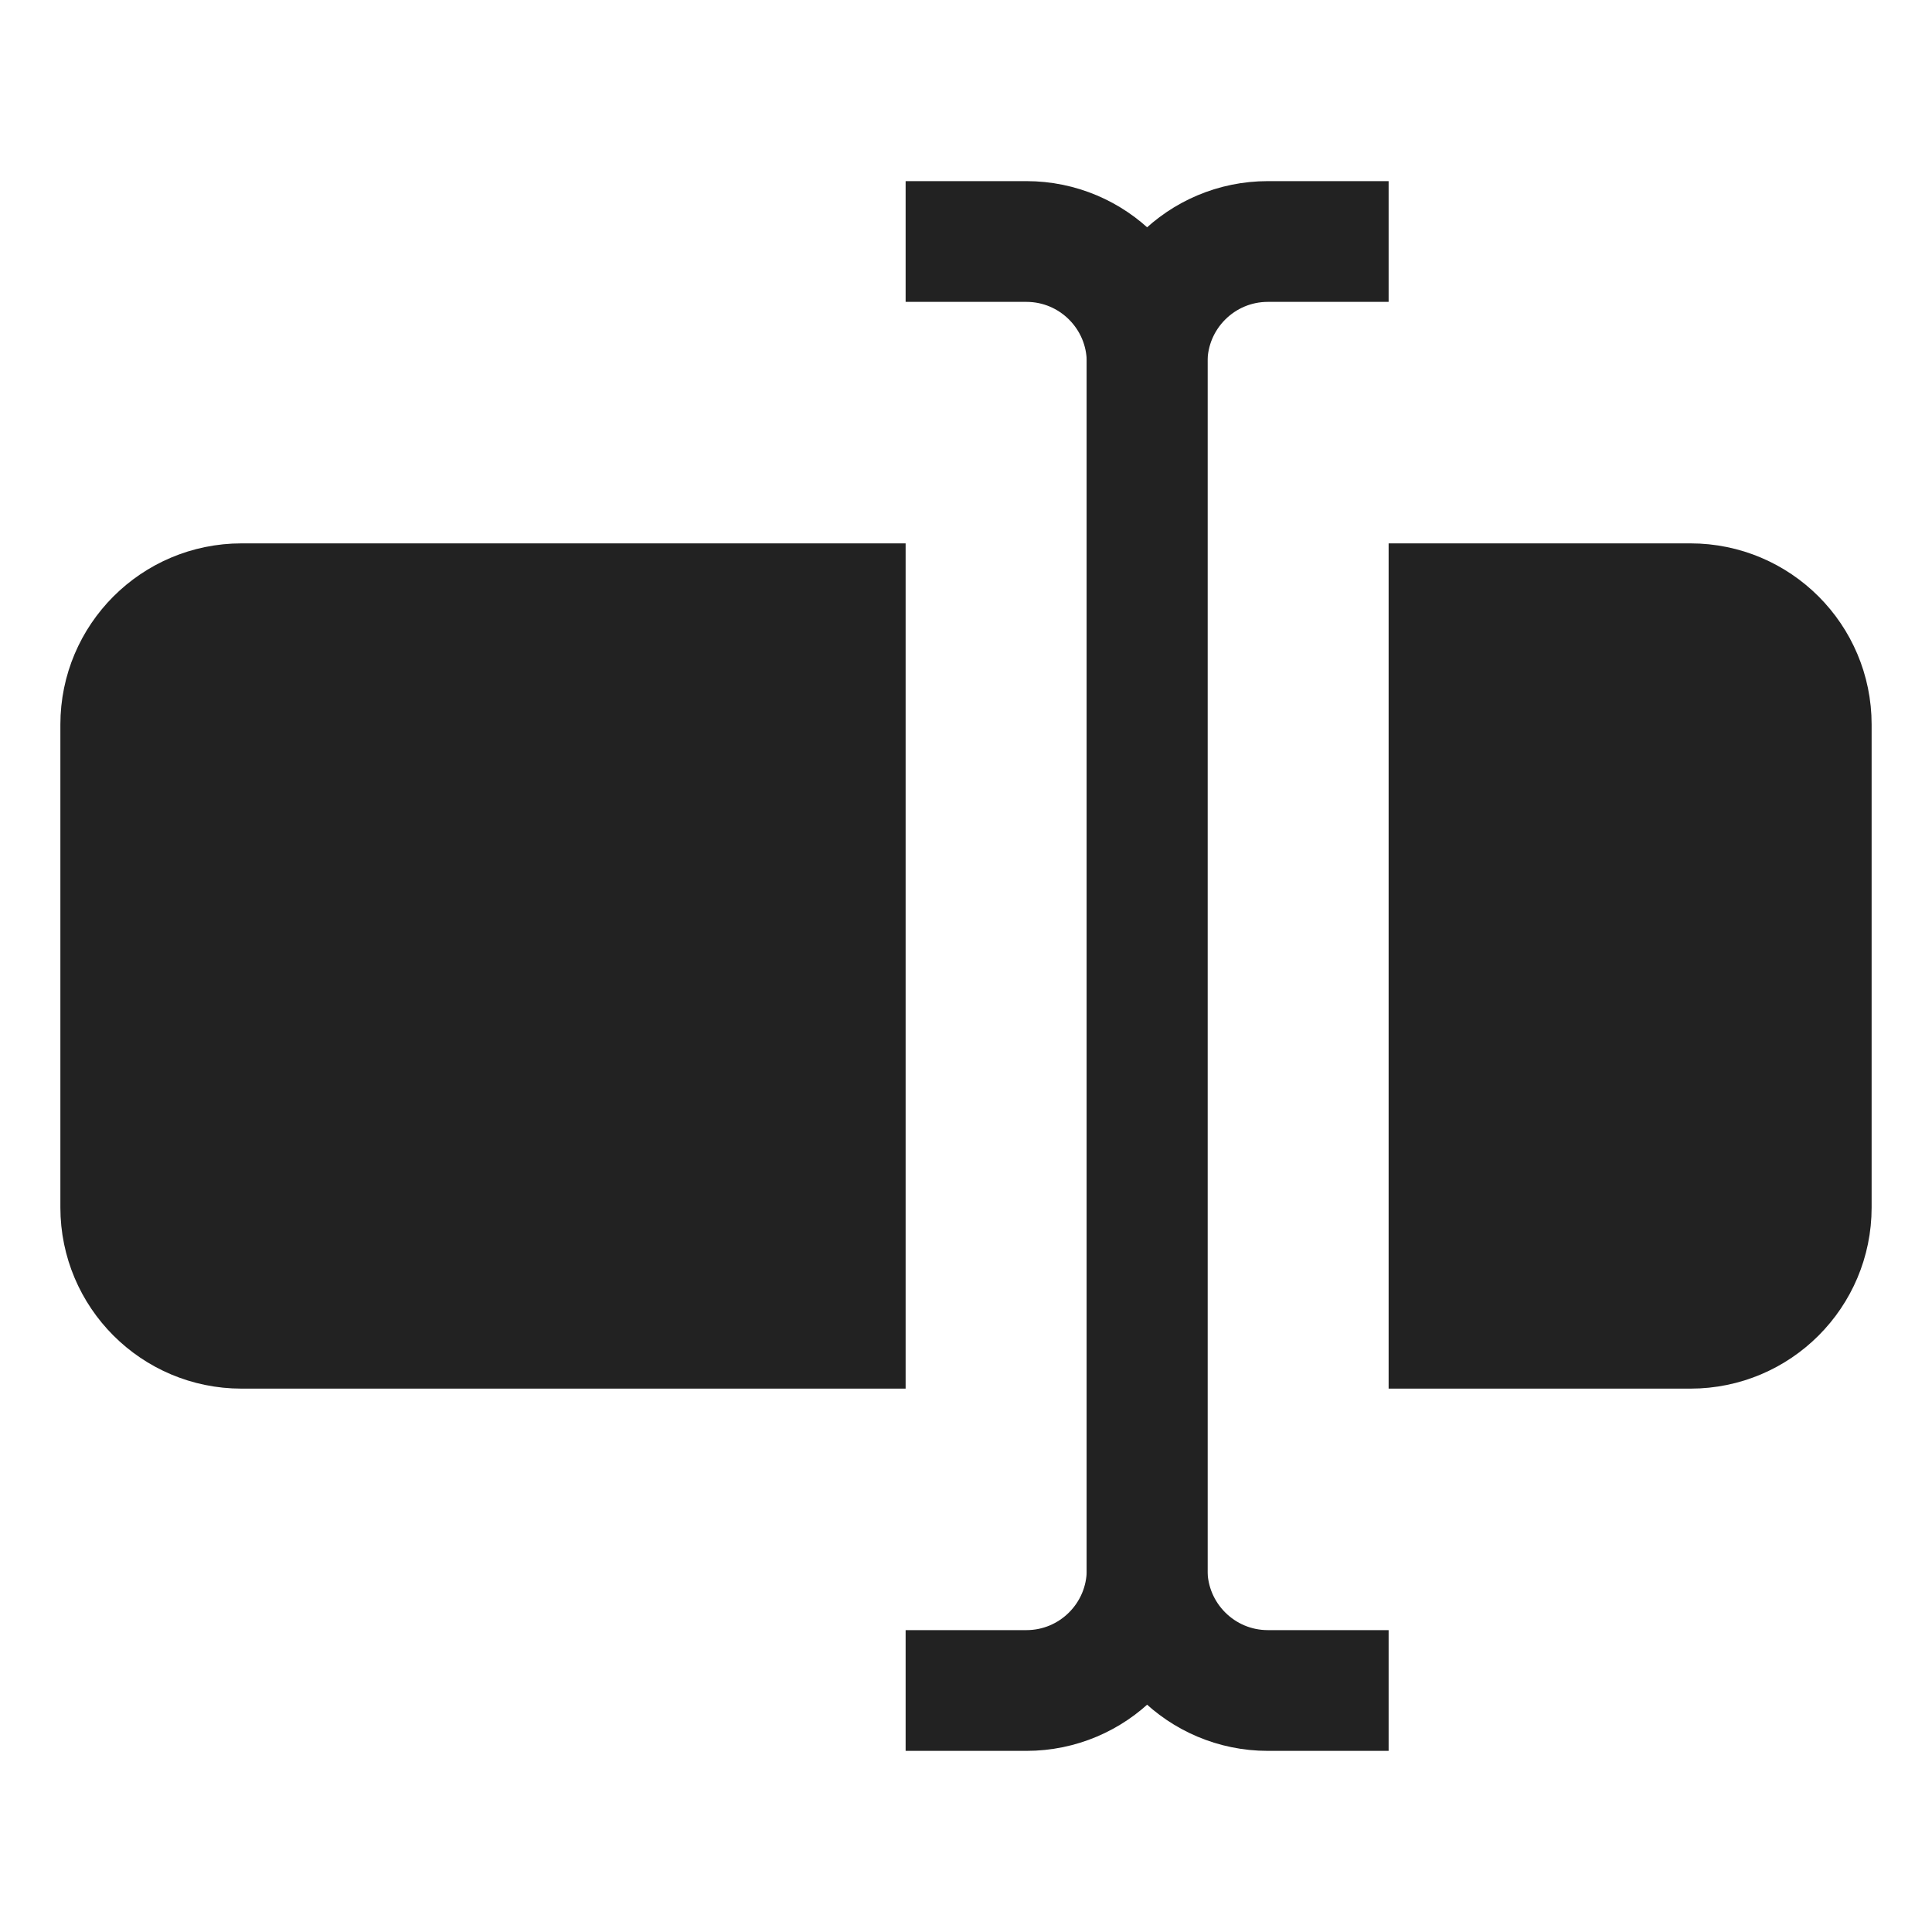
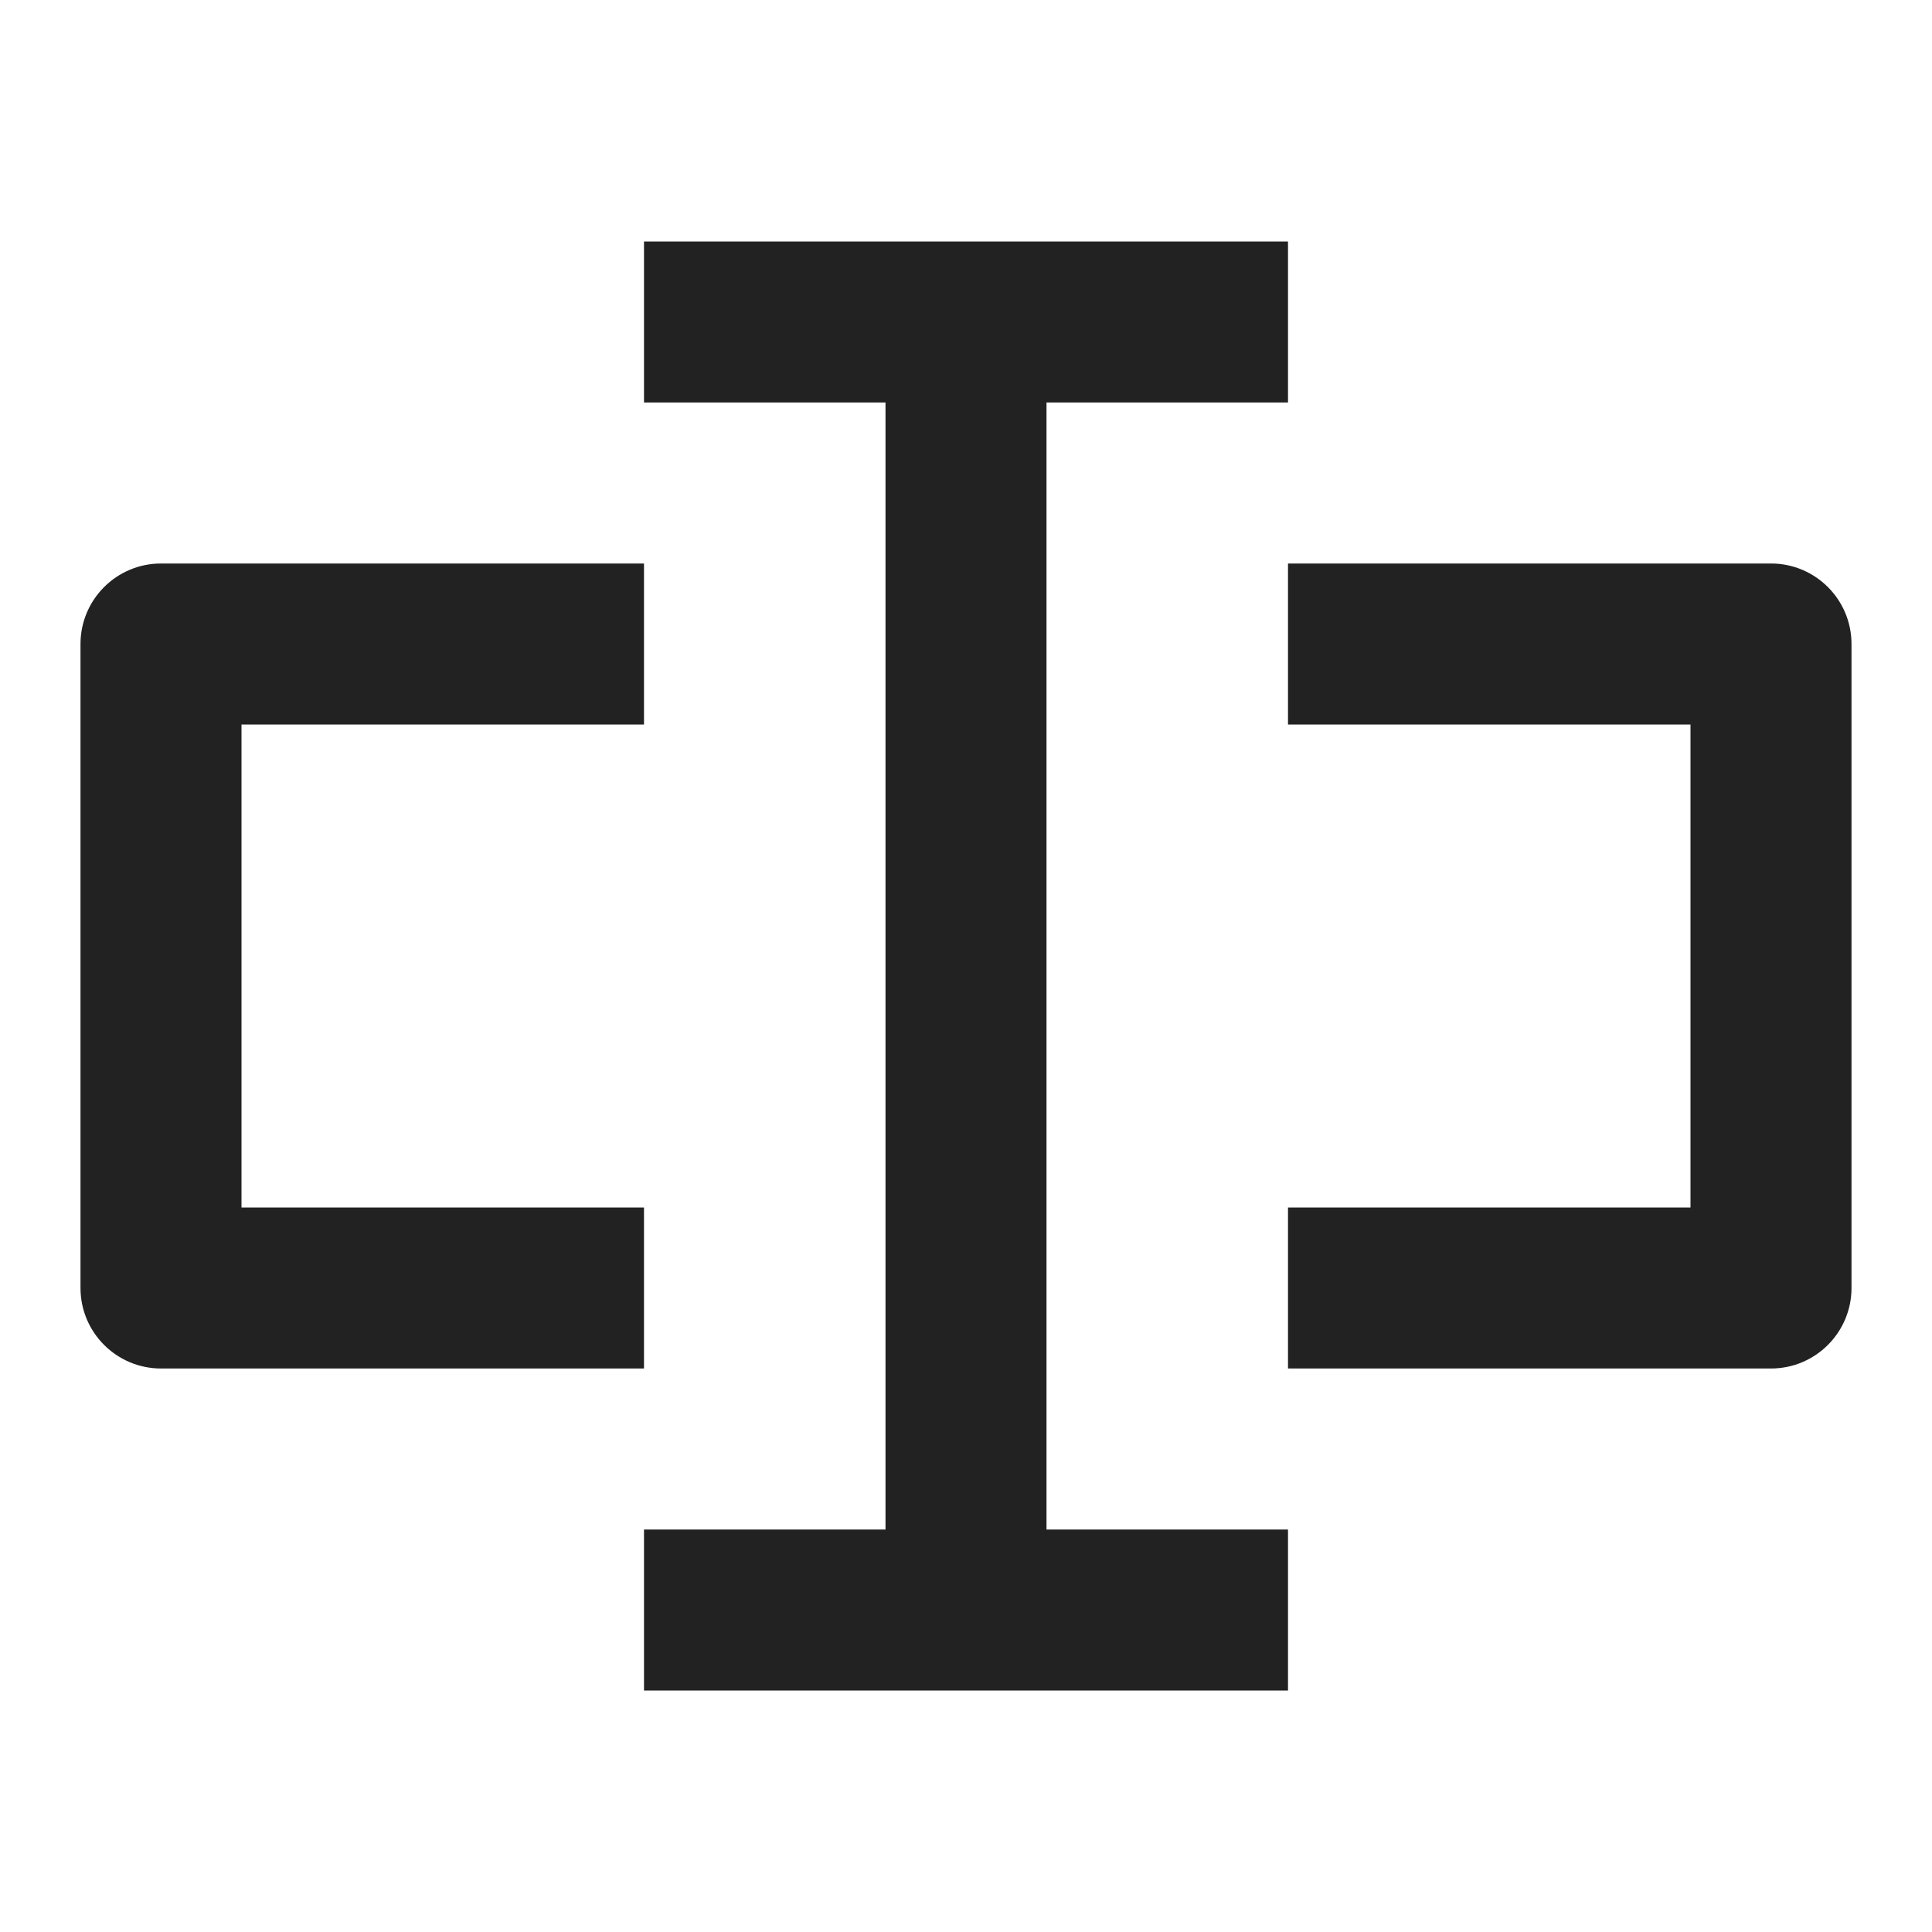
- <svg xmlns="http://www.w3.org/2000/svg" width="16" height="16" viewBox="0 0 16 16" fill="none">
-   <path d="M1 10V6C1 5.448 1.448 5 2 5H7V11H2C1.448 11 1 10.552 1 10Z" fill="#222222" stroke="#222222" />
-   <path d="M12 11V5H14C14.552 5 15 5.448 15 6L15 10C15 10.552 14.552 11 14 11H12Z" fill="#222222" stroke="#222222" />
-   <path d="M7.5 14H8.5C9.052 14 9.5 13.552 9.5 13V3C9.5 2.448 9.052 2 8.5 2H7.5" stroke="#222222" />
-   <path d="M11.5 2H10.5C9.948 2 9.5 2.448 9.5 3V13C9.5 13.552 9.948 14 10.5 14H11.5" stroke="#222222" />
+ <svg xmlns="http://www.w3.org/2000/svg" viewBox="0 0 24 24" fill="rgba(34,34,34,1)">
+   <path d="M8 5H11V19H8V21H16V19H13V5H16V3H8V5ZM2 7C1.448 7 1 7.448 1 8V16C1 16.552 1.448 17 2 17H8V15H3V9H8V7H2ZM16 9H21V15H16V17H22C22.552 17 23 16.552 23 16V8C23 7.448 22.552 7 22 7H16V9Z" />
</svg>
